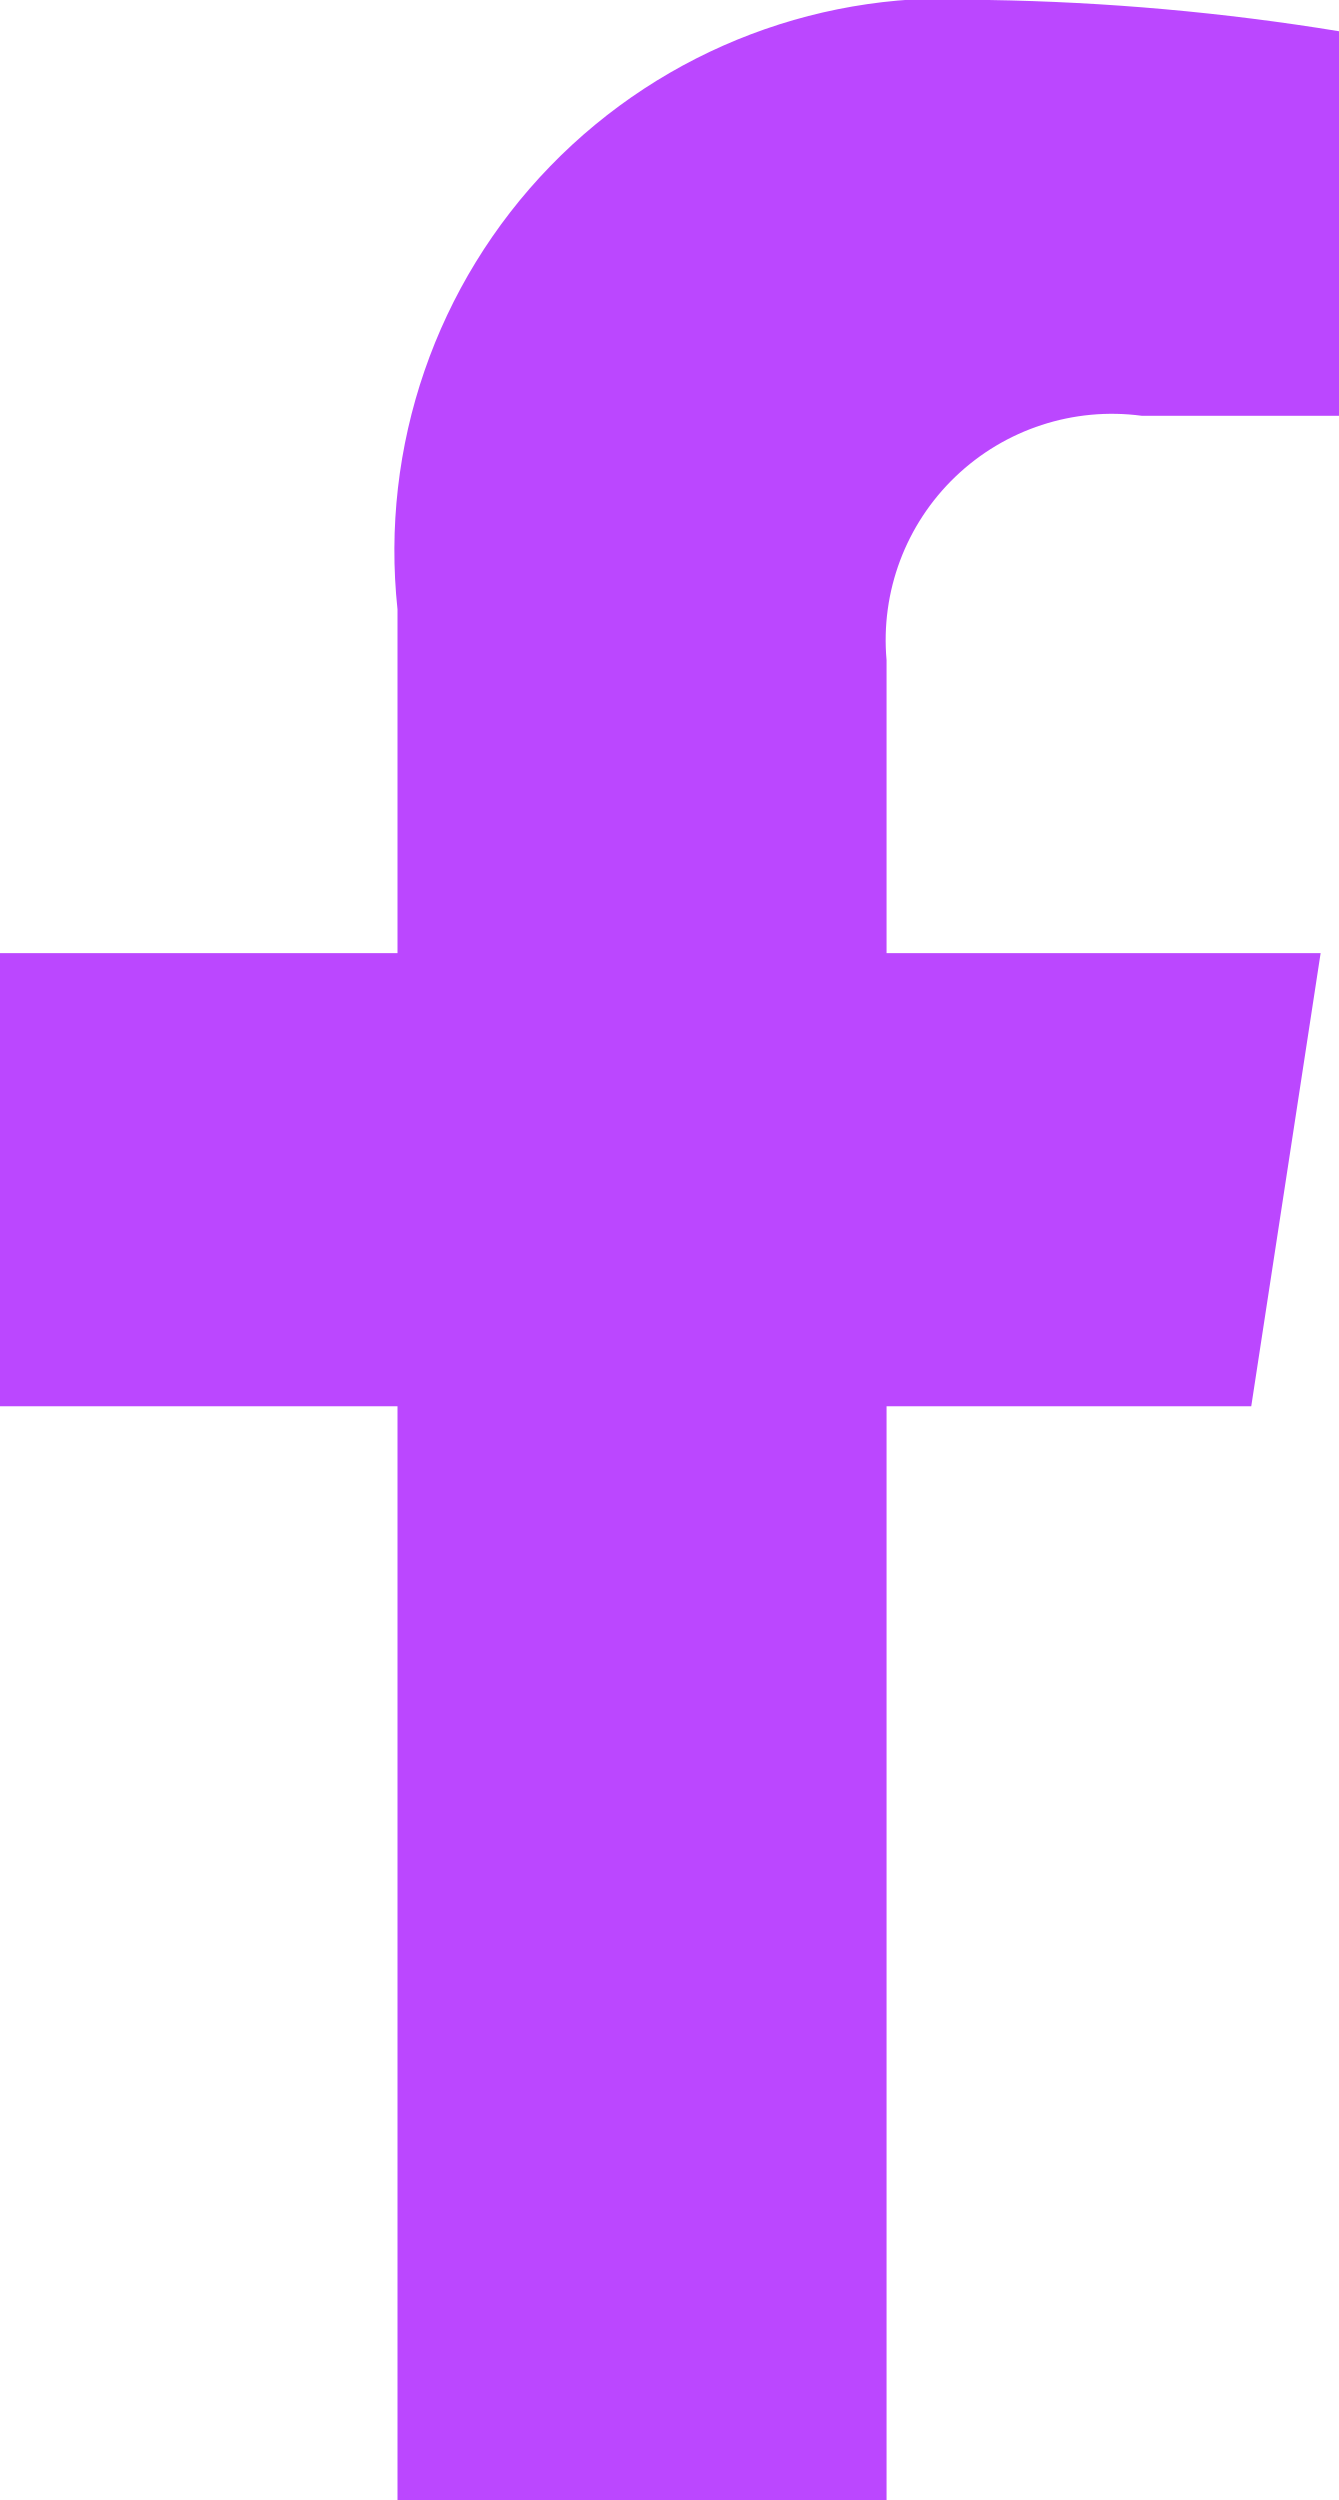
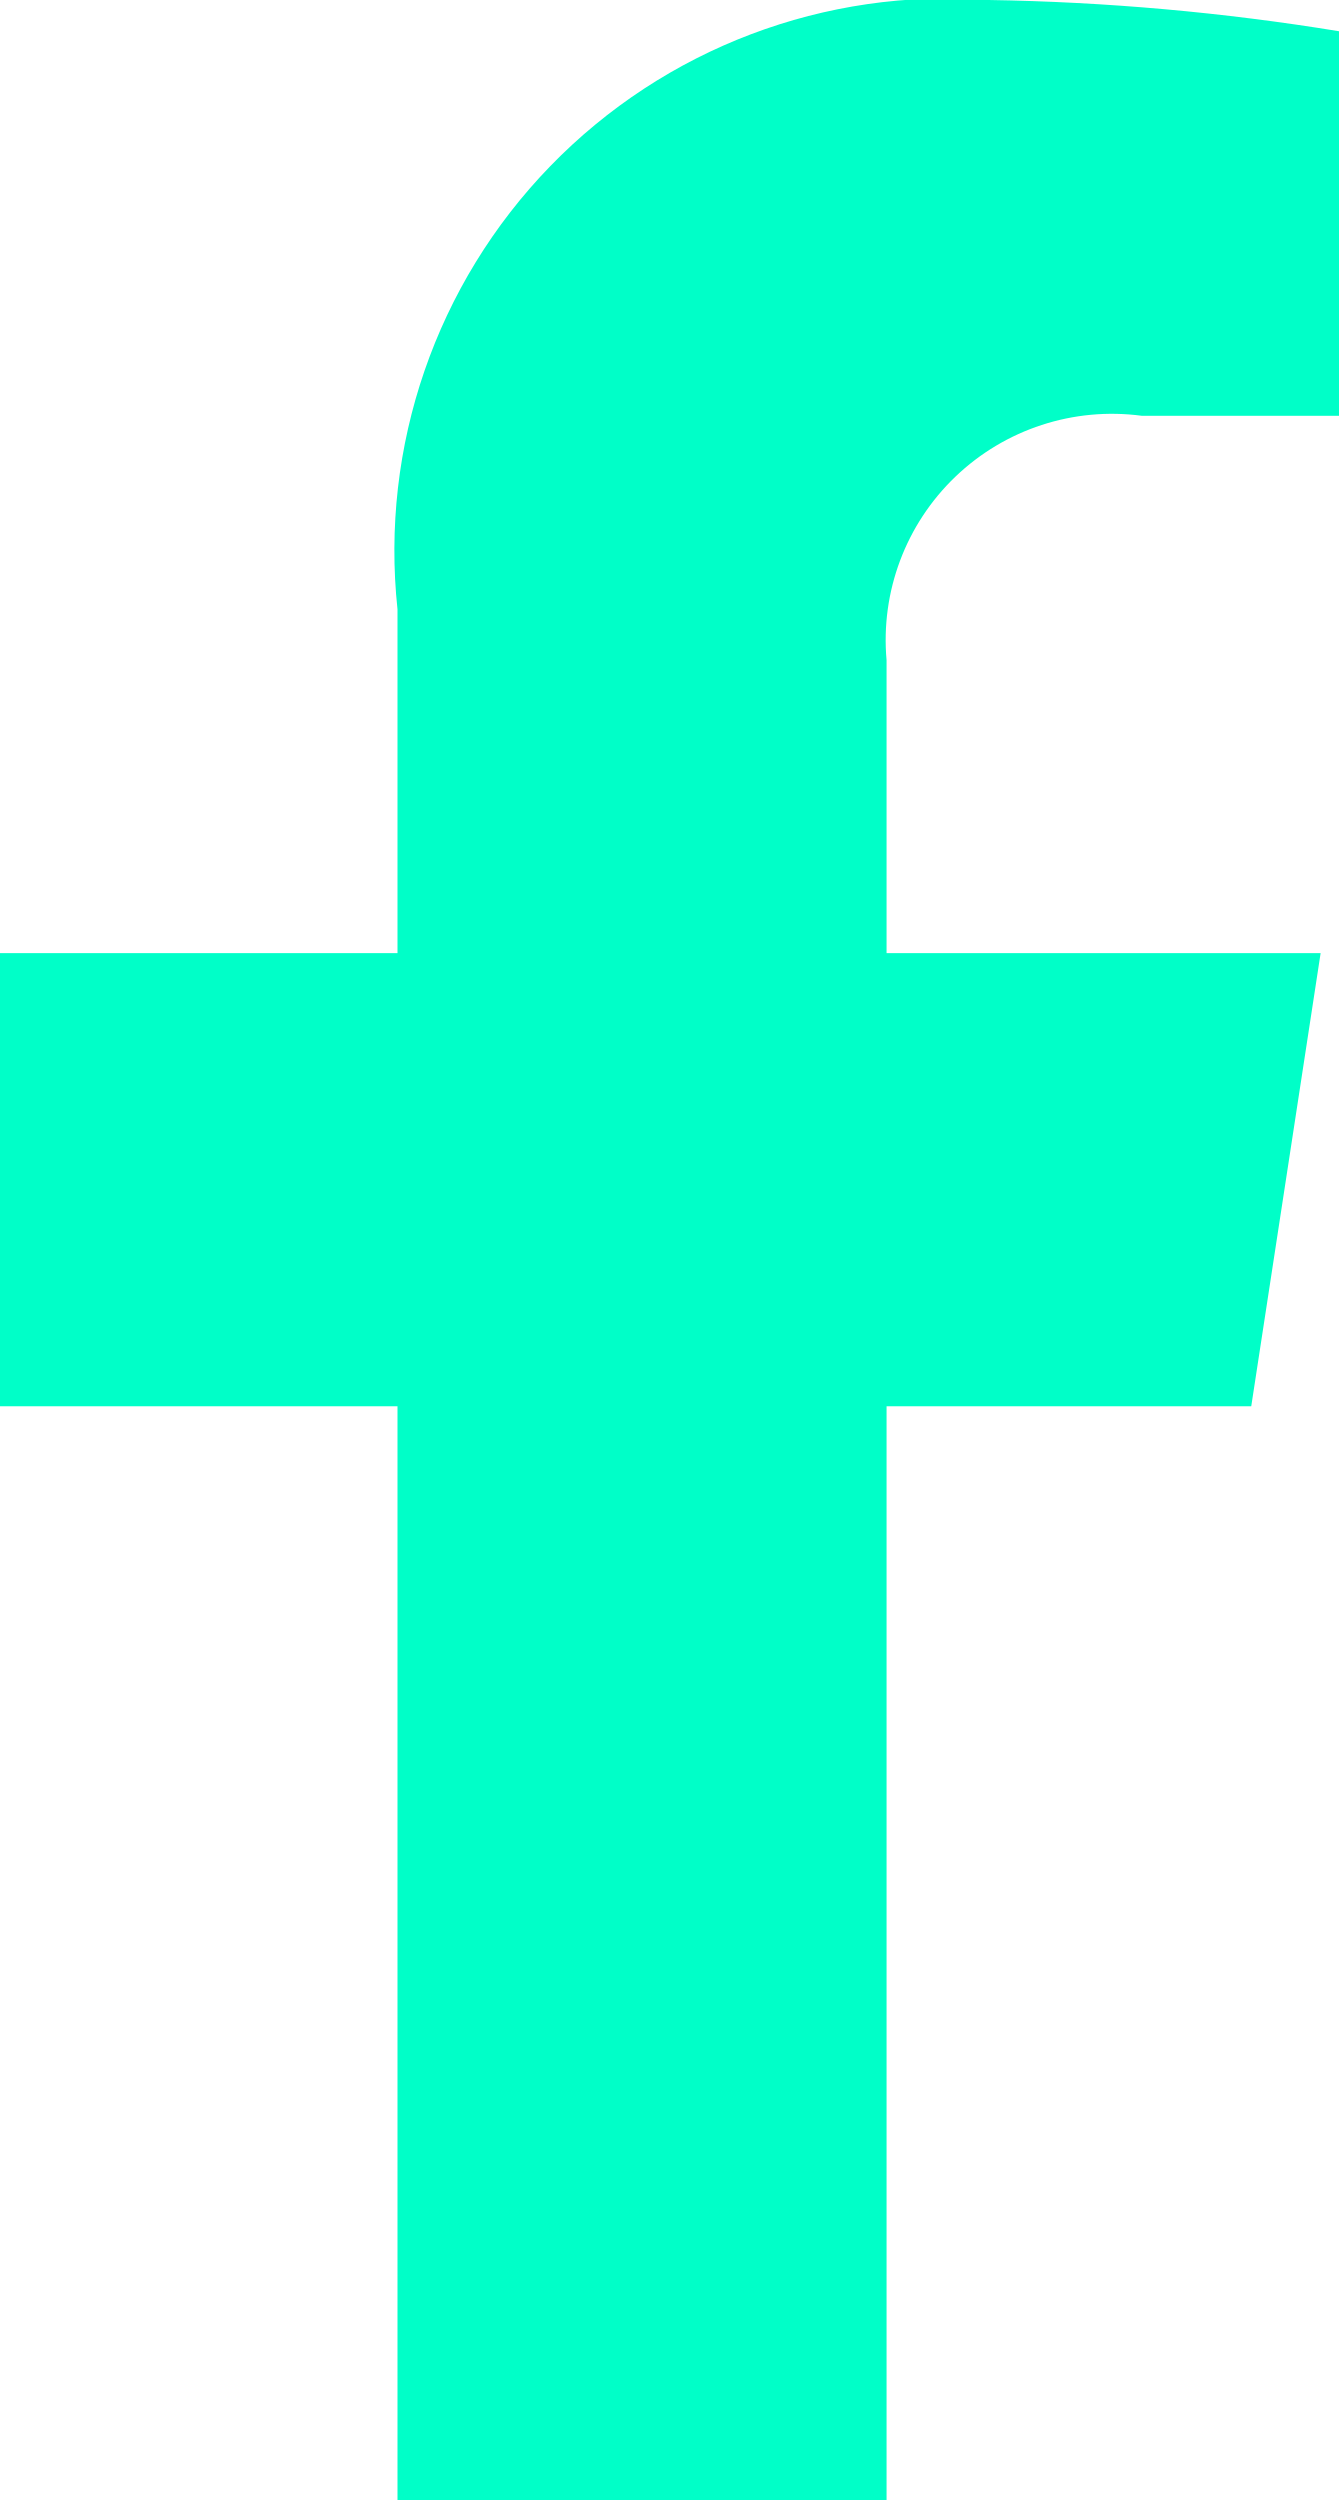
<svg xmlns="http://www.w3.org/2000/svg" width="8.569" height="16" viewBox="0 0 8.569 16">
-   <path id="Icon_awesome-facebook-f" data-name="Icon awesome-facebook-f" d="M9.617,9l.444-2.9H7.283V4.225A1.448,1.448,0,0,1,8.916,2.661h1.263V.2A15.4,15.4,0,0,0,7.937,0,3.535,3.535,0,0,0,4.153,3.9V6.1H1.609V9H4.153v7h3.13V9Z" transform="translate(-1.609)" fill="#bb47ff" />
+   <path id="Icon_awesome-facebook-f" data-name="Icon awesome-facebook-f" d="M9.617,9l.444-2.9H7.283V4.225A1.448,1.448,0,0,1,8.916,2.661h1.263V.2A15.4,15.4,0,0,0,7.937,0,3.535,3.535,0,0,0,4.153,3.9V6.1H1.609V9H4.153v7h3.13V9Z" transform="translate(-1.609)" fill="#00ffc8" />
</svg>
